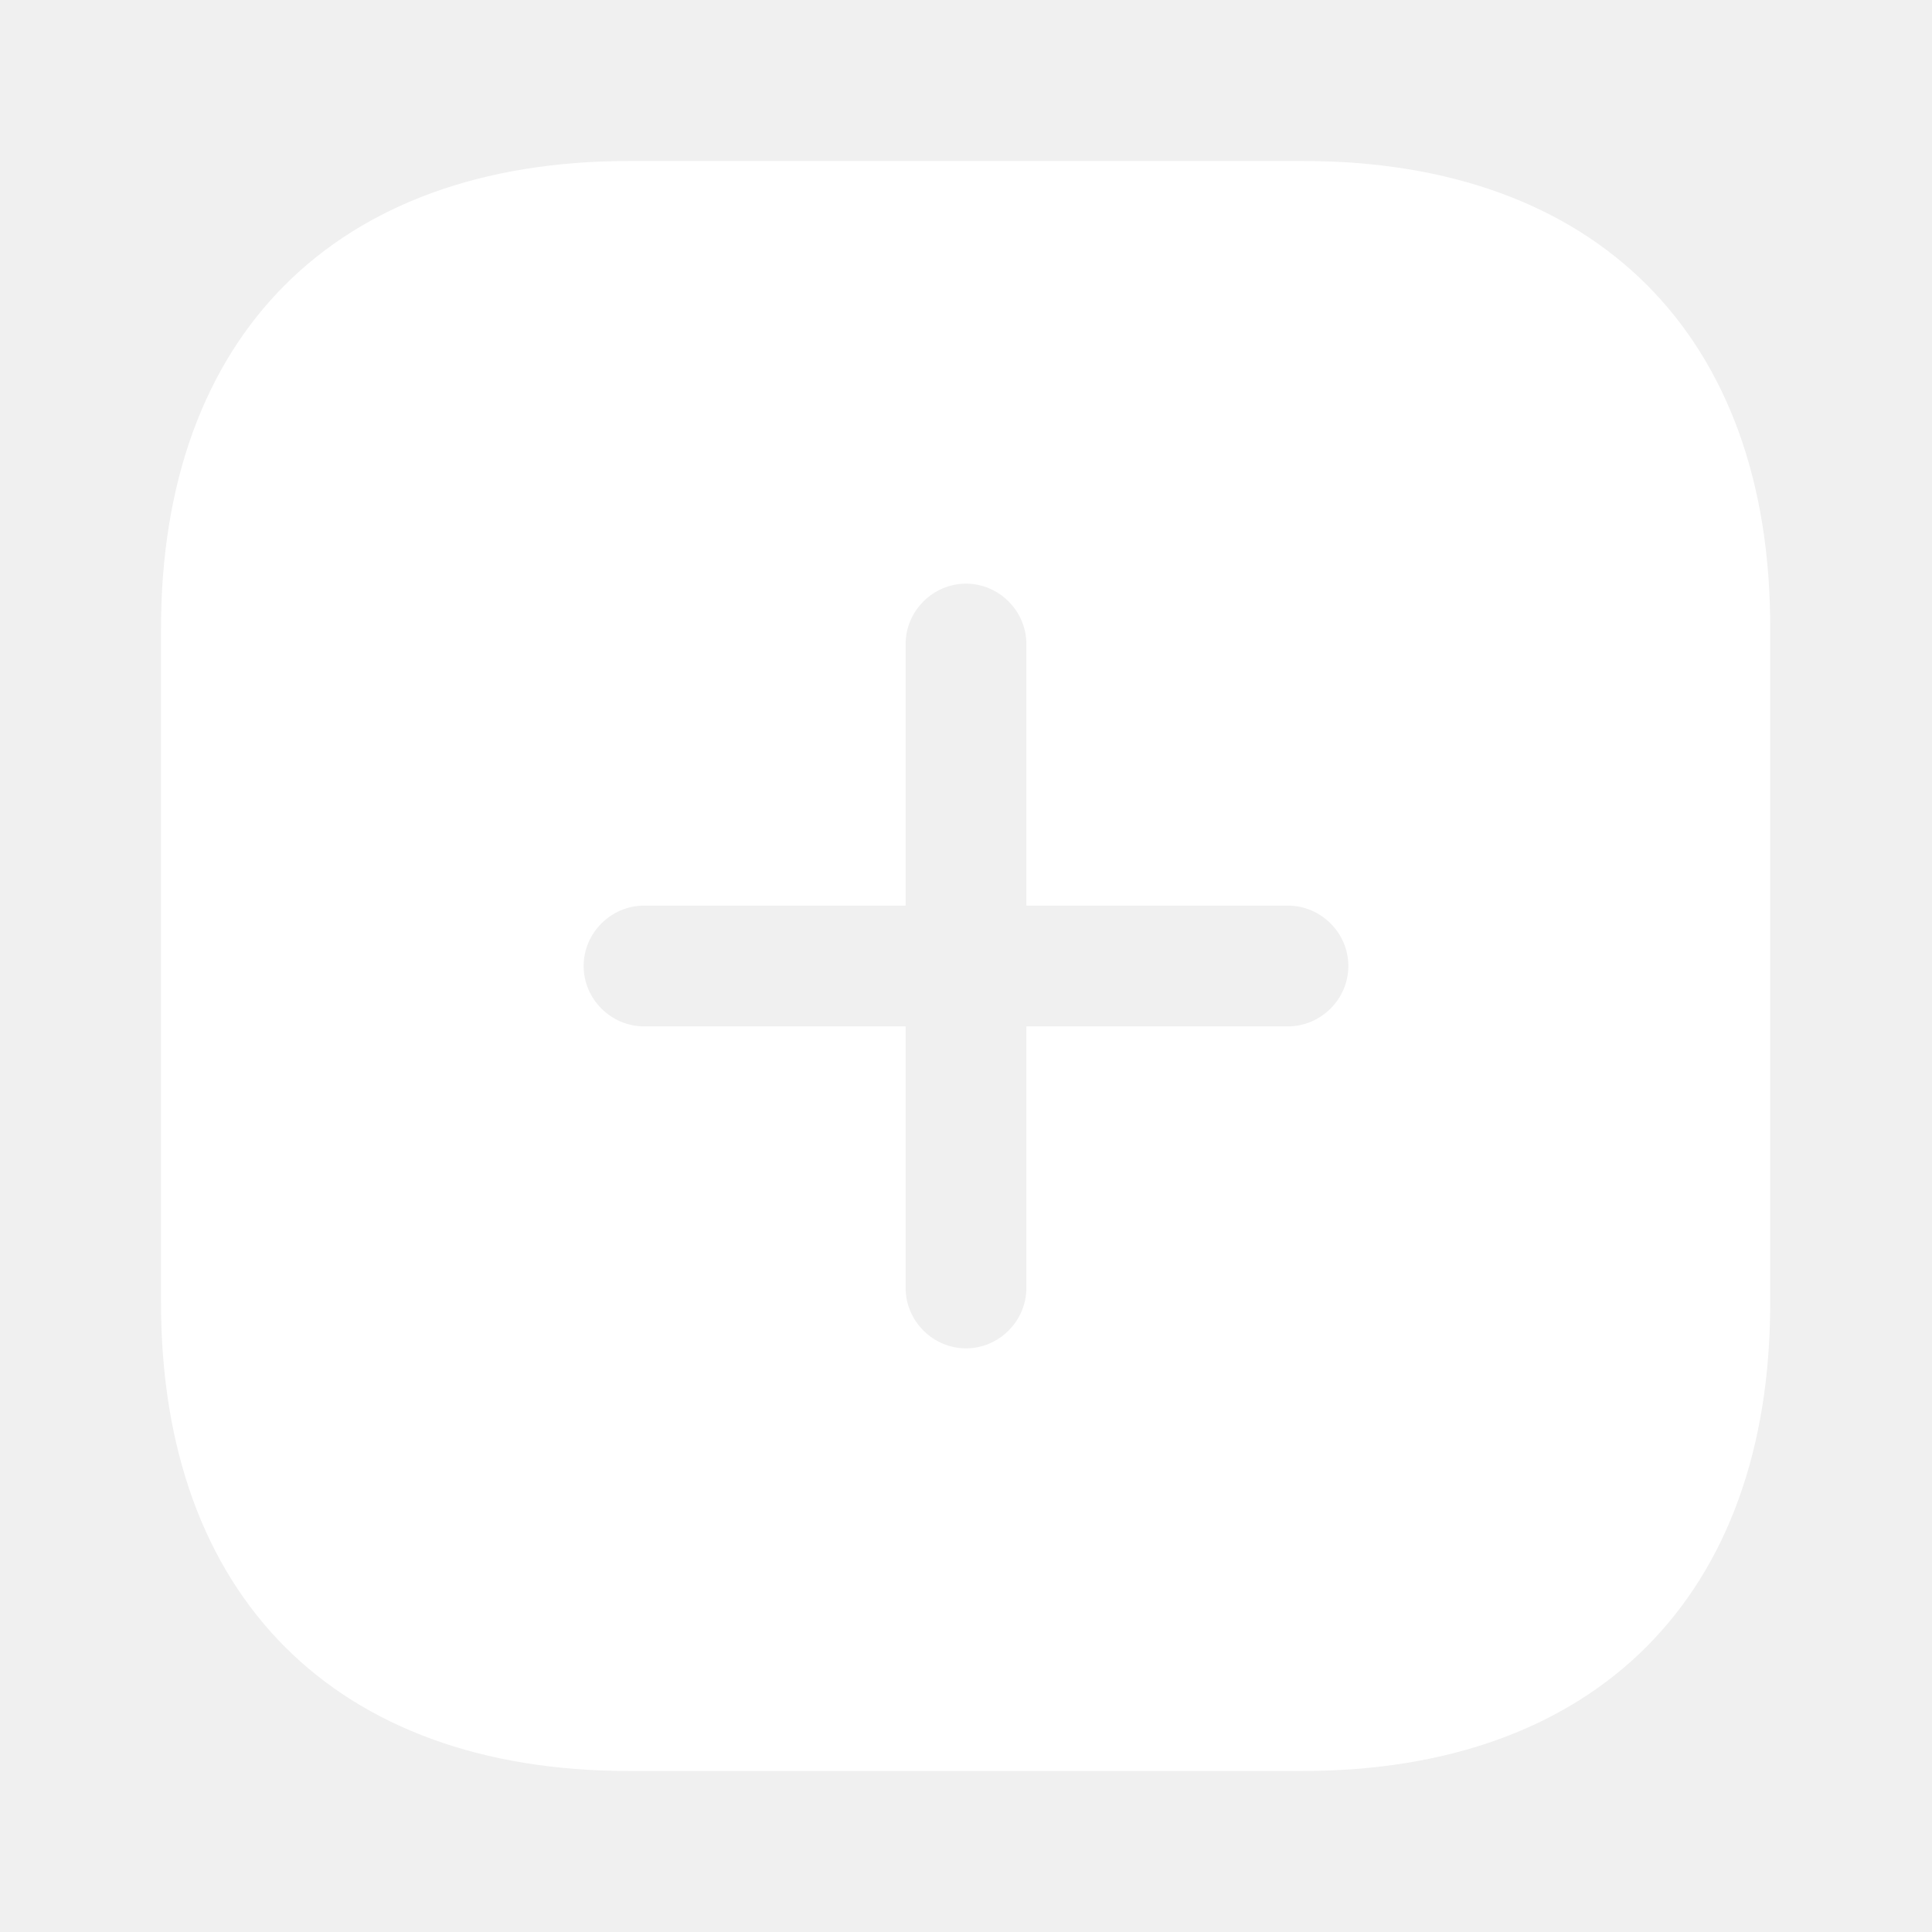
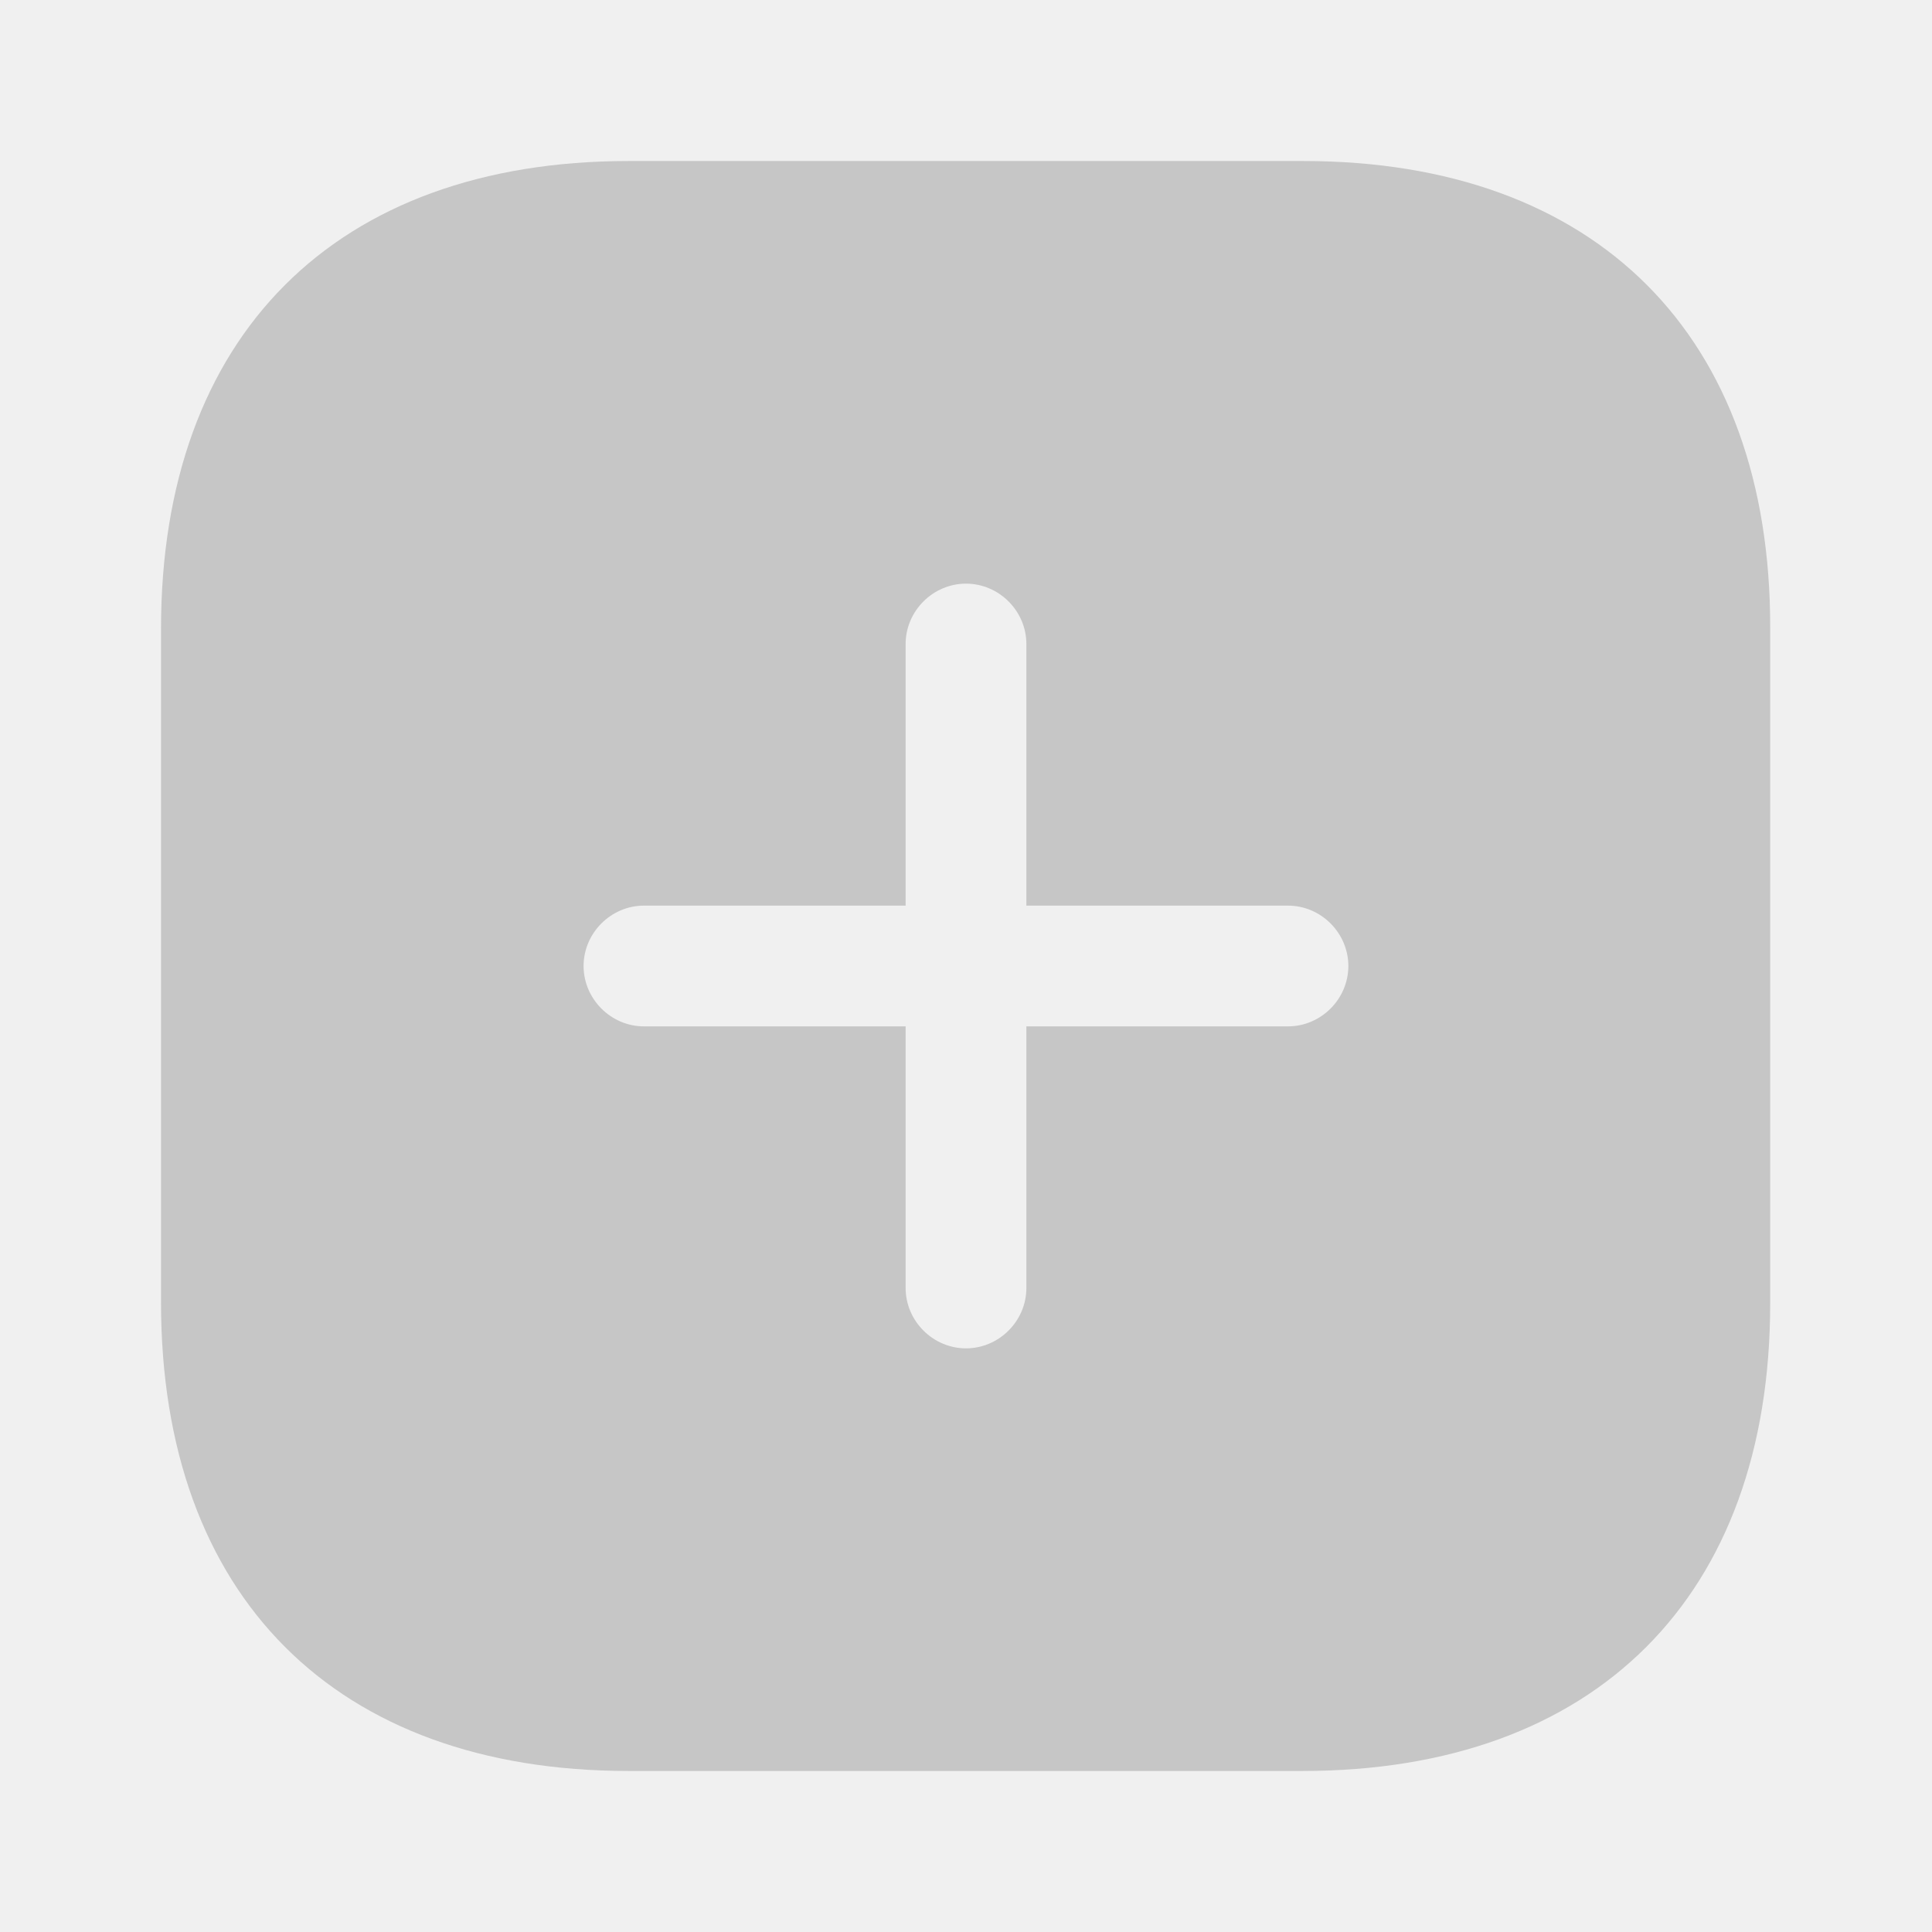
<svg xmlns="http://www.w3.org/2000/svg" width="32" height="32" viewBox="0 0 32 32" fill="none">
-   <path d="M21.587 2.667H10.413C5.56 2.667 2.667 5.56 2.667 10.413V21.573C2.667 26.44 5.56 29.333 10.413 29.333H21.573C26.427 29.333 29.32 26.44 29.32 21.587V10.413C29.333 5.56 26.44 2.667 21.587 2.667ZM21.333 17H17V21.333C17 21.88 16.547 22.333 16 22.333C15.453 22.333 15 21.88 15 21.333V17H10.667C10.12 17 9.667 16.547 9.667 16C9.667 15.453 10.12 15 10.667 15H15V10.667C15 10.12 15.453 9.667 16 9.667C16.547 9.667 17 10.12 17 10.667V15H21.333C21.88 15 22.333 15.453 22.333 16C22.333 16.547 21.88 17 21.333 17Z" fill="white" />
+   <path d="M21.587 2.667H10.413C5.56 2.667 2.667 5.56 2.667 10.413V21.573C2.667 26.44 5.56 29.333 10.413 29.333H21.573C26.427 29.333 29.32 26.44 29.32 21.587V10.413C29.333 5.56 26.44 2.667 21.587 2.667ZM21.333 17H17V21.333C17 21.88 16.547 22.333 16 22.333C15.453 22.333 15 21.88 15 21.333V17H10.666C10.12 17 9.666 16.547 9.666 16C9.666 15.453 10.12 15 10.666 15H15V10.667C15 10.12 15.453 9.667 16 9.667C16.547 9.667 17 10.12 17 10.667V15H21.333C21.88 15 22.333 15.453 22.333 16C22.333 16.547 21.88 17 21.333 17Z" fill="#C6C6C6" />
</svg>
